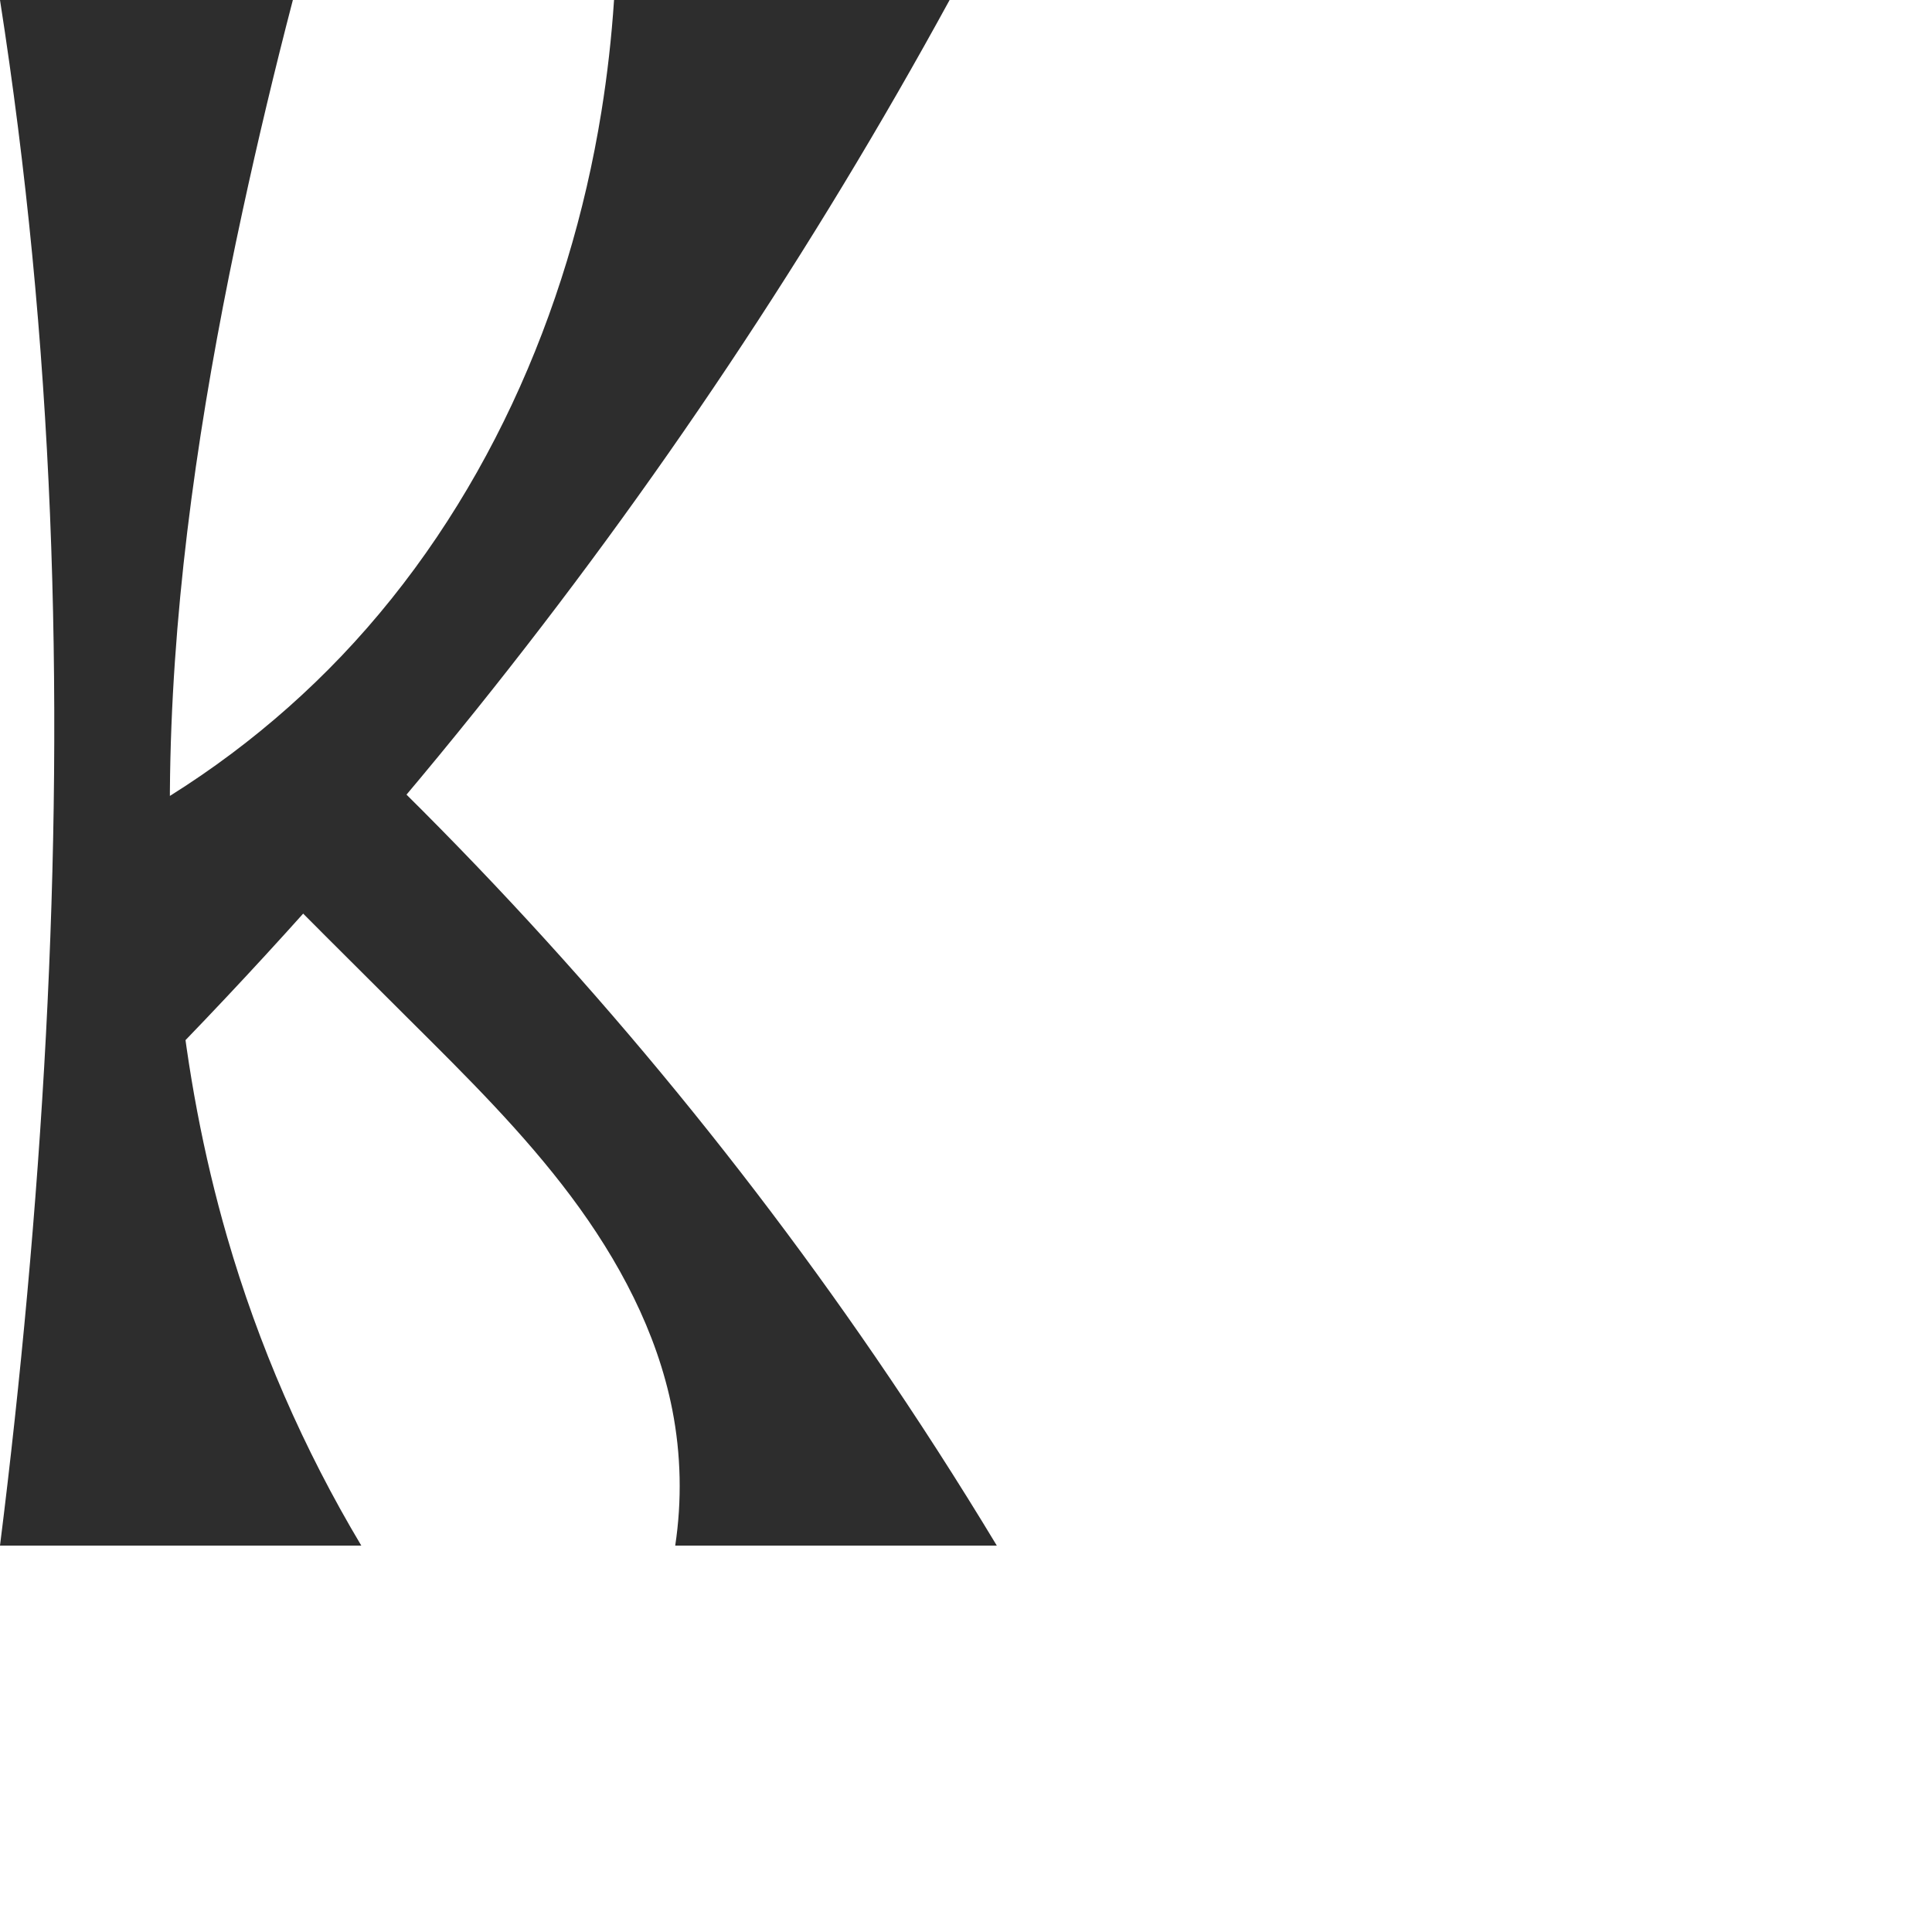
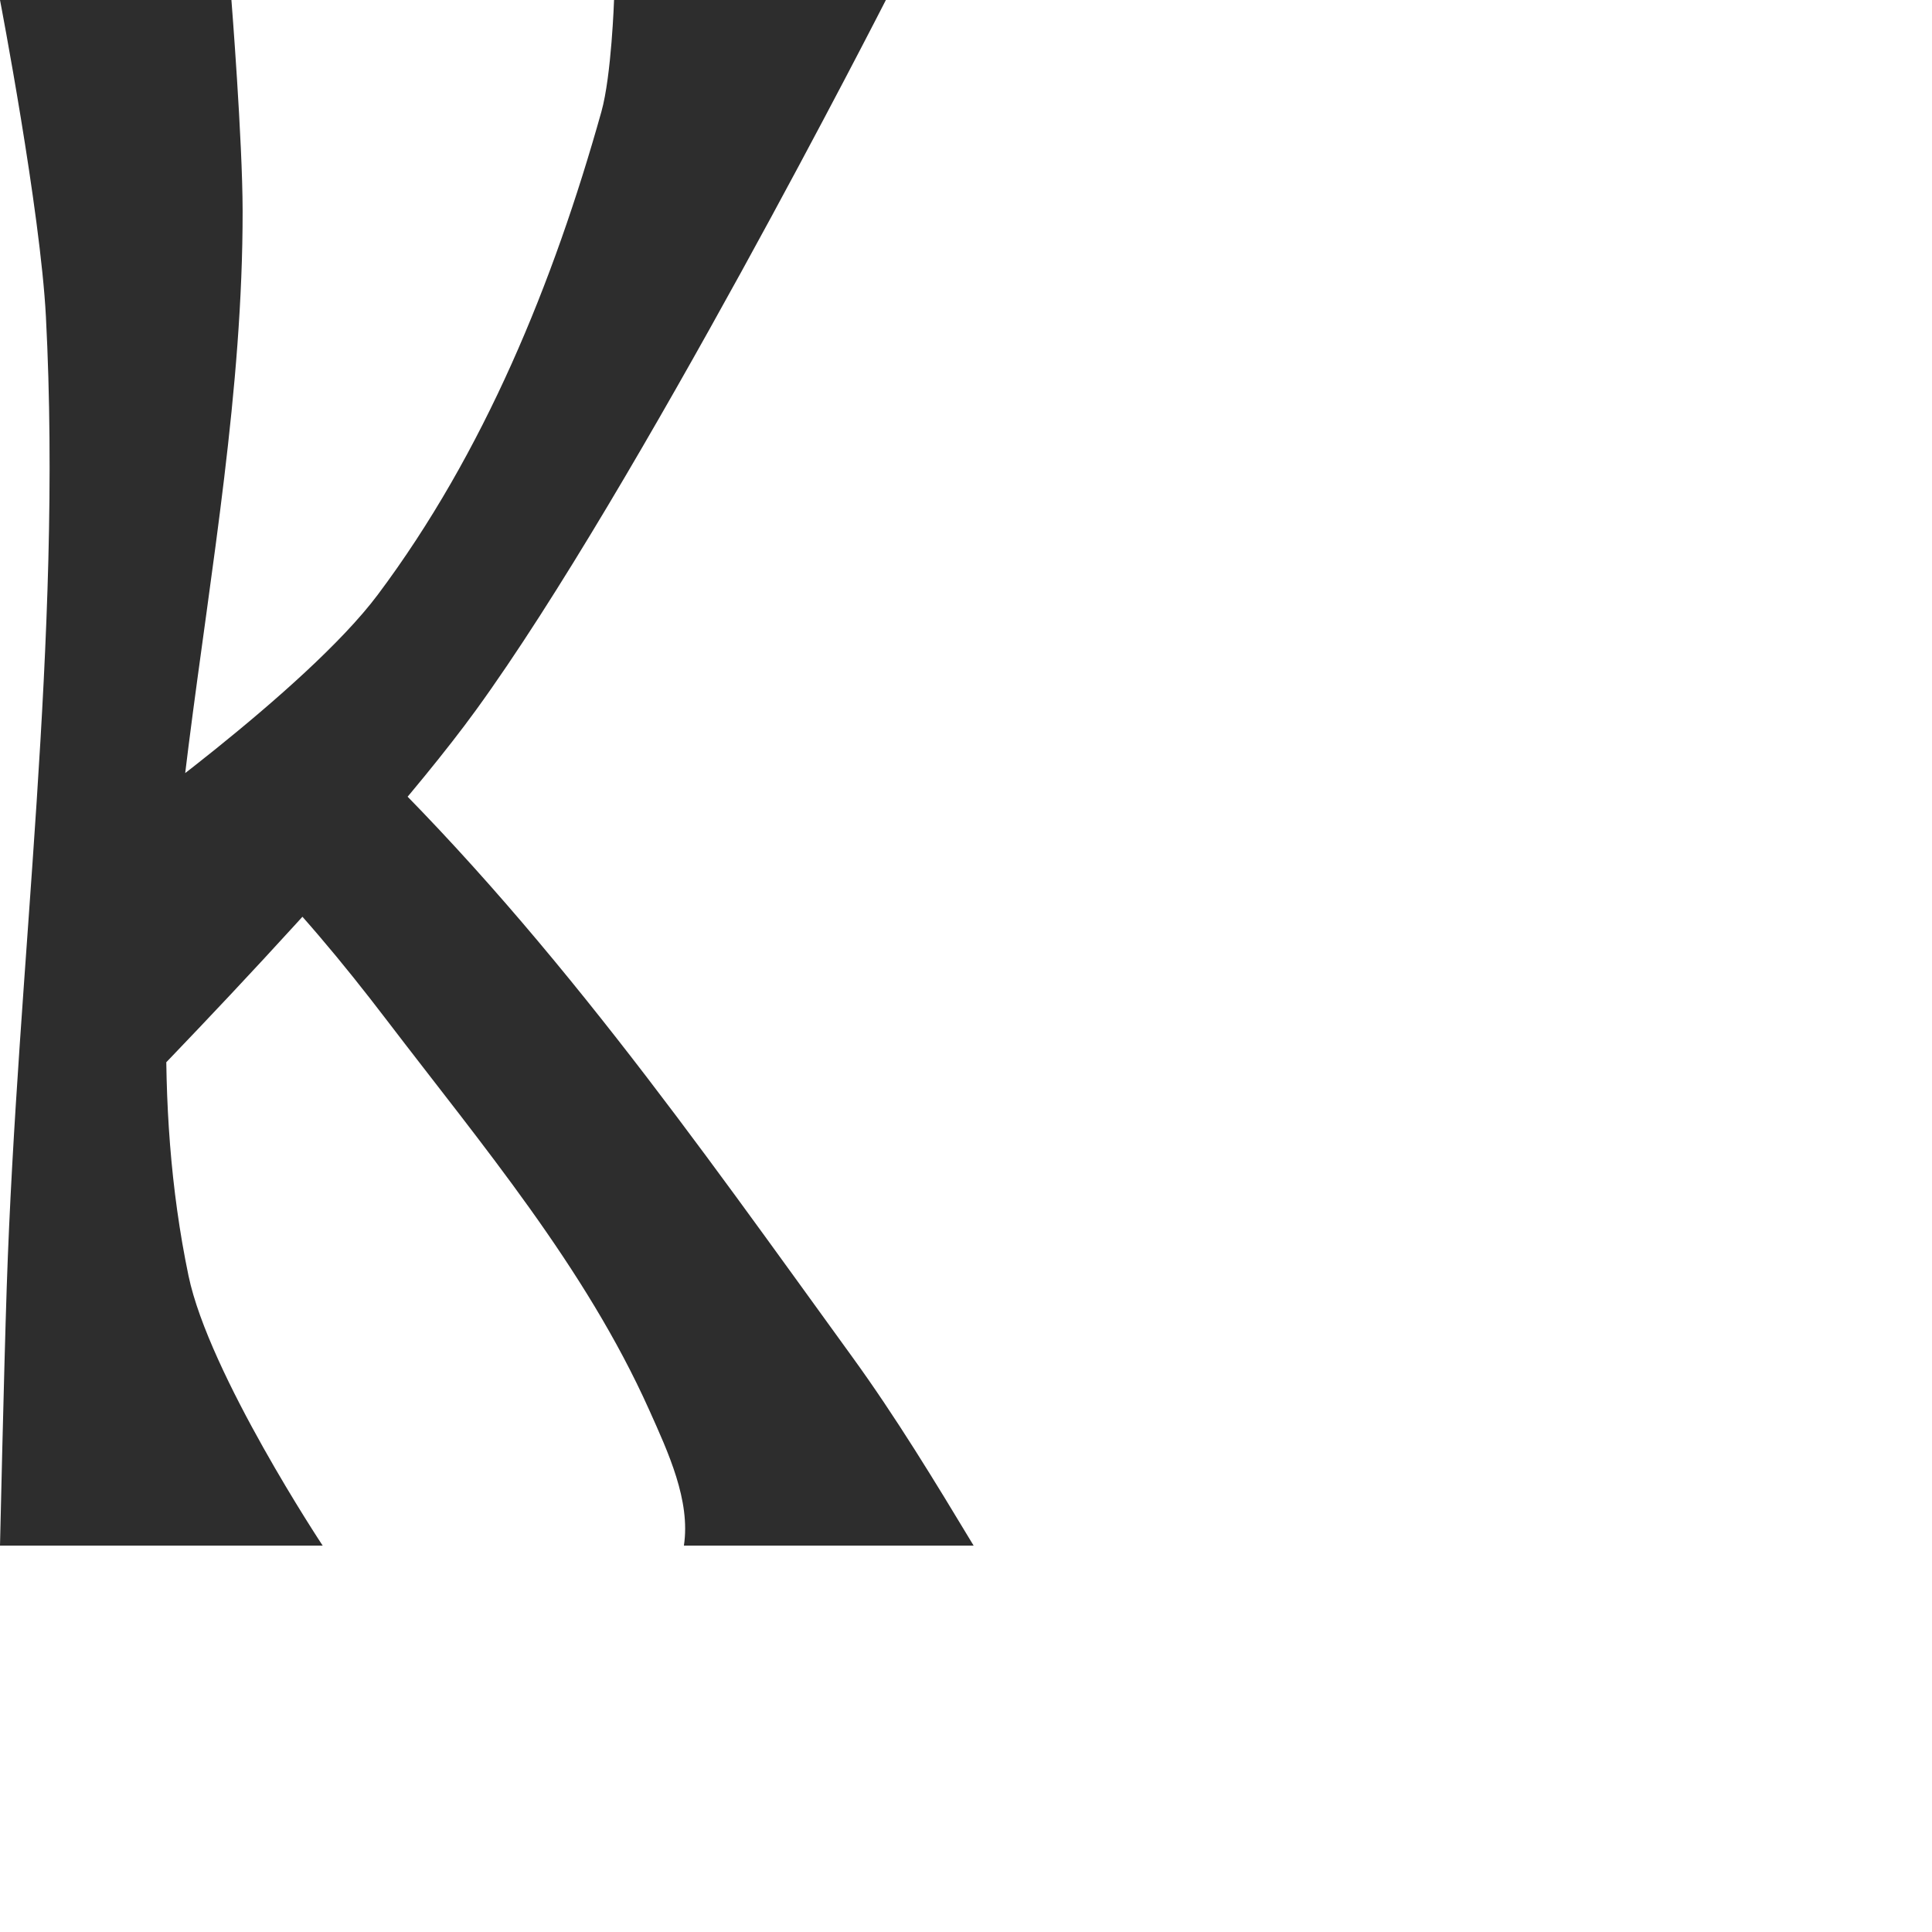
<svg xmlns="http://www.w3.org/2000/svg" xml:space="preserve" width="1000" height="1000" version="1.1" style="clip-rule:evenodd;fill-rule:evenodd;image-rendering:optimizeQuality;shape-rendering:geometricPrecision;text-rendering:geometricPrecision" viewBox="0 0 1000 1000" id="svg10">
  <defs id="defs4">
    <style type="text/css" id="style2">
   
    .fil0 {fill:#EF7F1A;fill-rule:nonzero}
   
  </style>
  </defs>
-   <path style="fill:#2d2d2d;fill-rule:nonzero;stroke:none;stroke-width:1px;stroke-linecap:butt;stroke-linejoin:miter;stroke-opacity:1" d="M 0,0 H 151.586 C 142.159,36.178 133.488,72.553 125.58,109.094 87.727,283.994 67.824,468.399 117.57,640.296 133.751,696.21 157.152,750.031 187.009,800 H 0 C 5.435,756.679 10.13,713.265 14.085,669.784 30.341,491.032 34.031,310.762 16.698,132.111 12.411,87.925 6.842,43.863 0,0 Z M 317.826,0 H 491.515 C 420.8,129.404 338.654,252.558 246.348,367.561 195.554,430.844 141.69,491.662 85.007,549.73 L 55.162,430.634 C 100.344,407.318 141.603,376.42 176.689,339.623 249.631,263.126 294.488,162.146 311.288,57.791 314.371,38.644 316.553,19.352 317.826,0 Z" id="path867" />
-   <path id="path867-6" style="clip-rule:evenodd;fill:#2d2d2d;fill-rule:nonzero;stroke:none;stroke-width:1px;stroke-linecap:butt;stroke-linejoin:miter;stroke-opacity:1;image-rendering:optimizeQuality;shape-rendering:geometricPrecision;text-rendering:geometricPrecision" d="M 349.492,800 H 515.947 C 495.903,766.773 474.897,734.126 452.962,702.116 373.907,586.745 282.76,479.665 181.498,383.197 l -56.135,58.038 c 28.913,29.09 57.912,58.096 86.996,87.016 29.16,28.996 58.524,58.041 83.163,90.965 24.639,32.924 44.563,70.147 52.466,110.504 4.525,23.109 5.036,46.998 1.503,70.28 z" />
+   <path id="path867-6" style="clip-rule:evenodd;fill:#2d2d2d;fill-rule:nonzero;stroke:none;stroke-width:1px;stroke-linecap:butt;stroke-linejoin:miter;stroke-opacity:1;image-rendering:optimizeQuality;shape-rendering:geometricPrecision;text-rendering:geometricPrecision" d="M 335.989,729.72 C 302.861,655.853 249.477,592.605 200.36,528.251 177.127,497.813 154.277,470.326 125.363,441.235 l 56.135,-58.038 c 101.262,96.468 179.017,207.97 259.464,318.918 22.776,31.411 42.941,64.657 62.985,97.884 H 353.984 c 3.533,-23.281 -8.099,-48.215 -17.995,-70.28 z M 0,0 h 119.781 c 0,0 5.756,72.678 5.799,109.094 C 125.795,293.073 60.065,480.205 97.57,660.321 108.169,711.225 167.009,800 167.009,800 H 0 C 0,800 2.003,710.824 3.483,666.25 9.045,498.762 32.445,331.273 23.766,163.916 20.907,108.78 0,0 0,0 Z m 317.826,0 h 140.706 c 0,0 -129.048,253.096 -212.183,367.561 C 185.304,451.61 37.888,599.206 37.888,599.206 L 55.162,430.634 c 0,0 103.107,-73.052 140.376,-122.816 C 250.589,234.307 286.517,146.227 311.288,57.791 316.517,39.123 317.826,0 317.826,0 Z" />
</svg>
